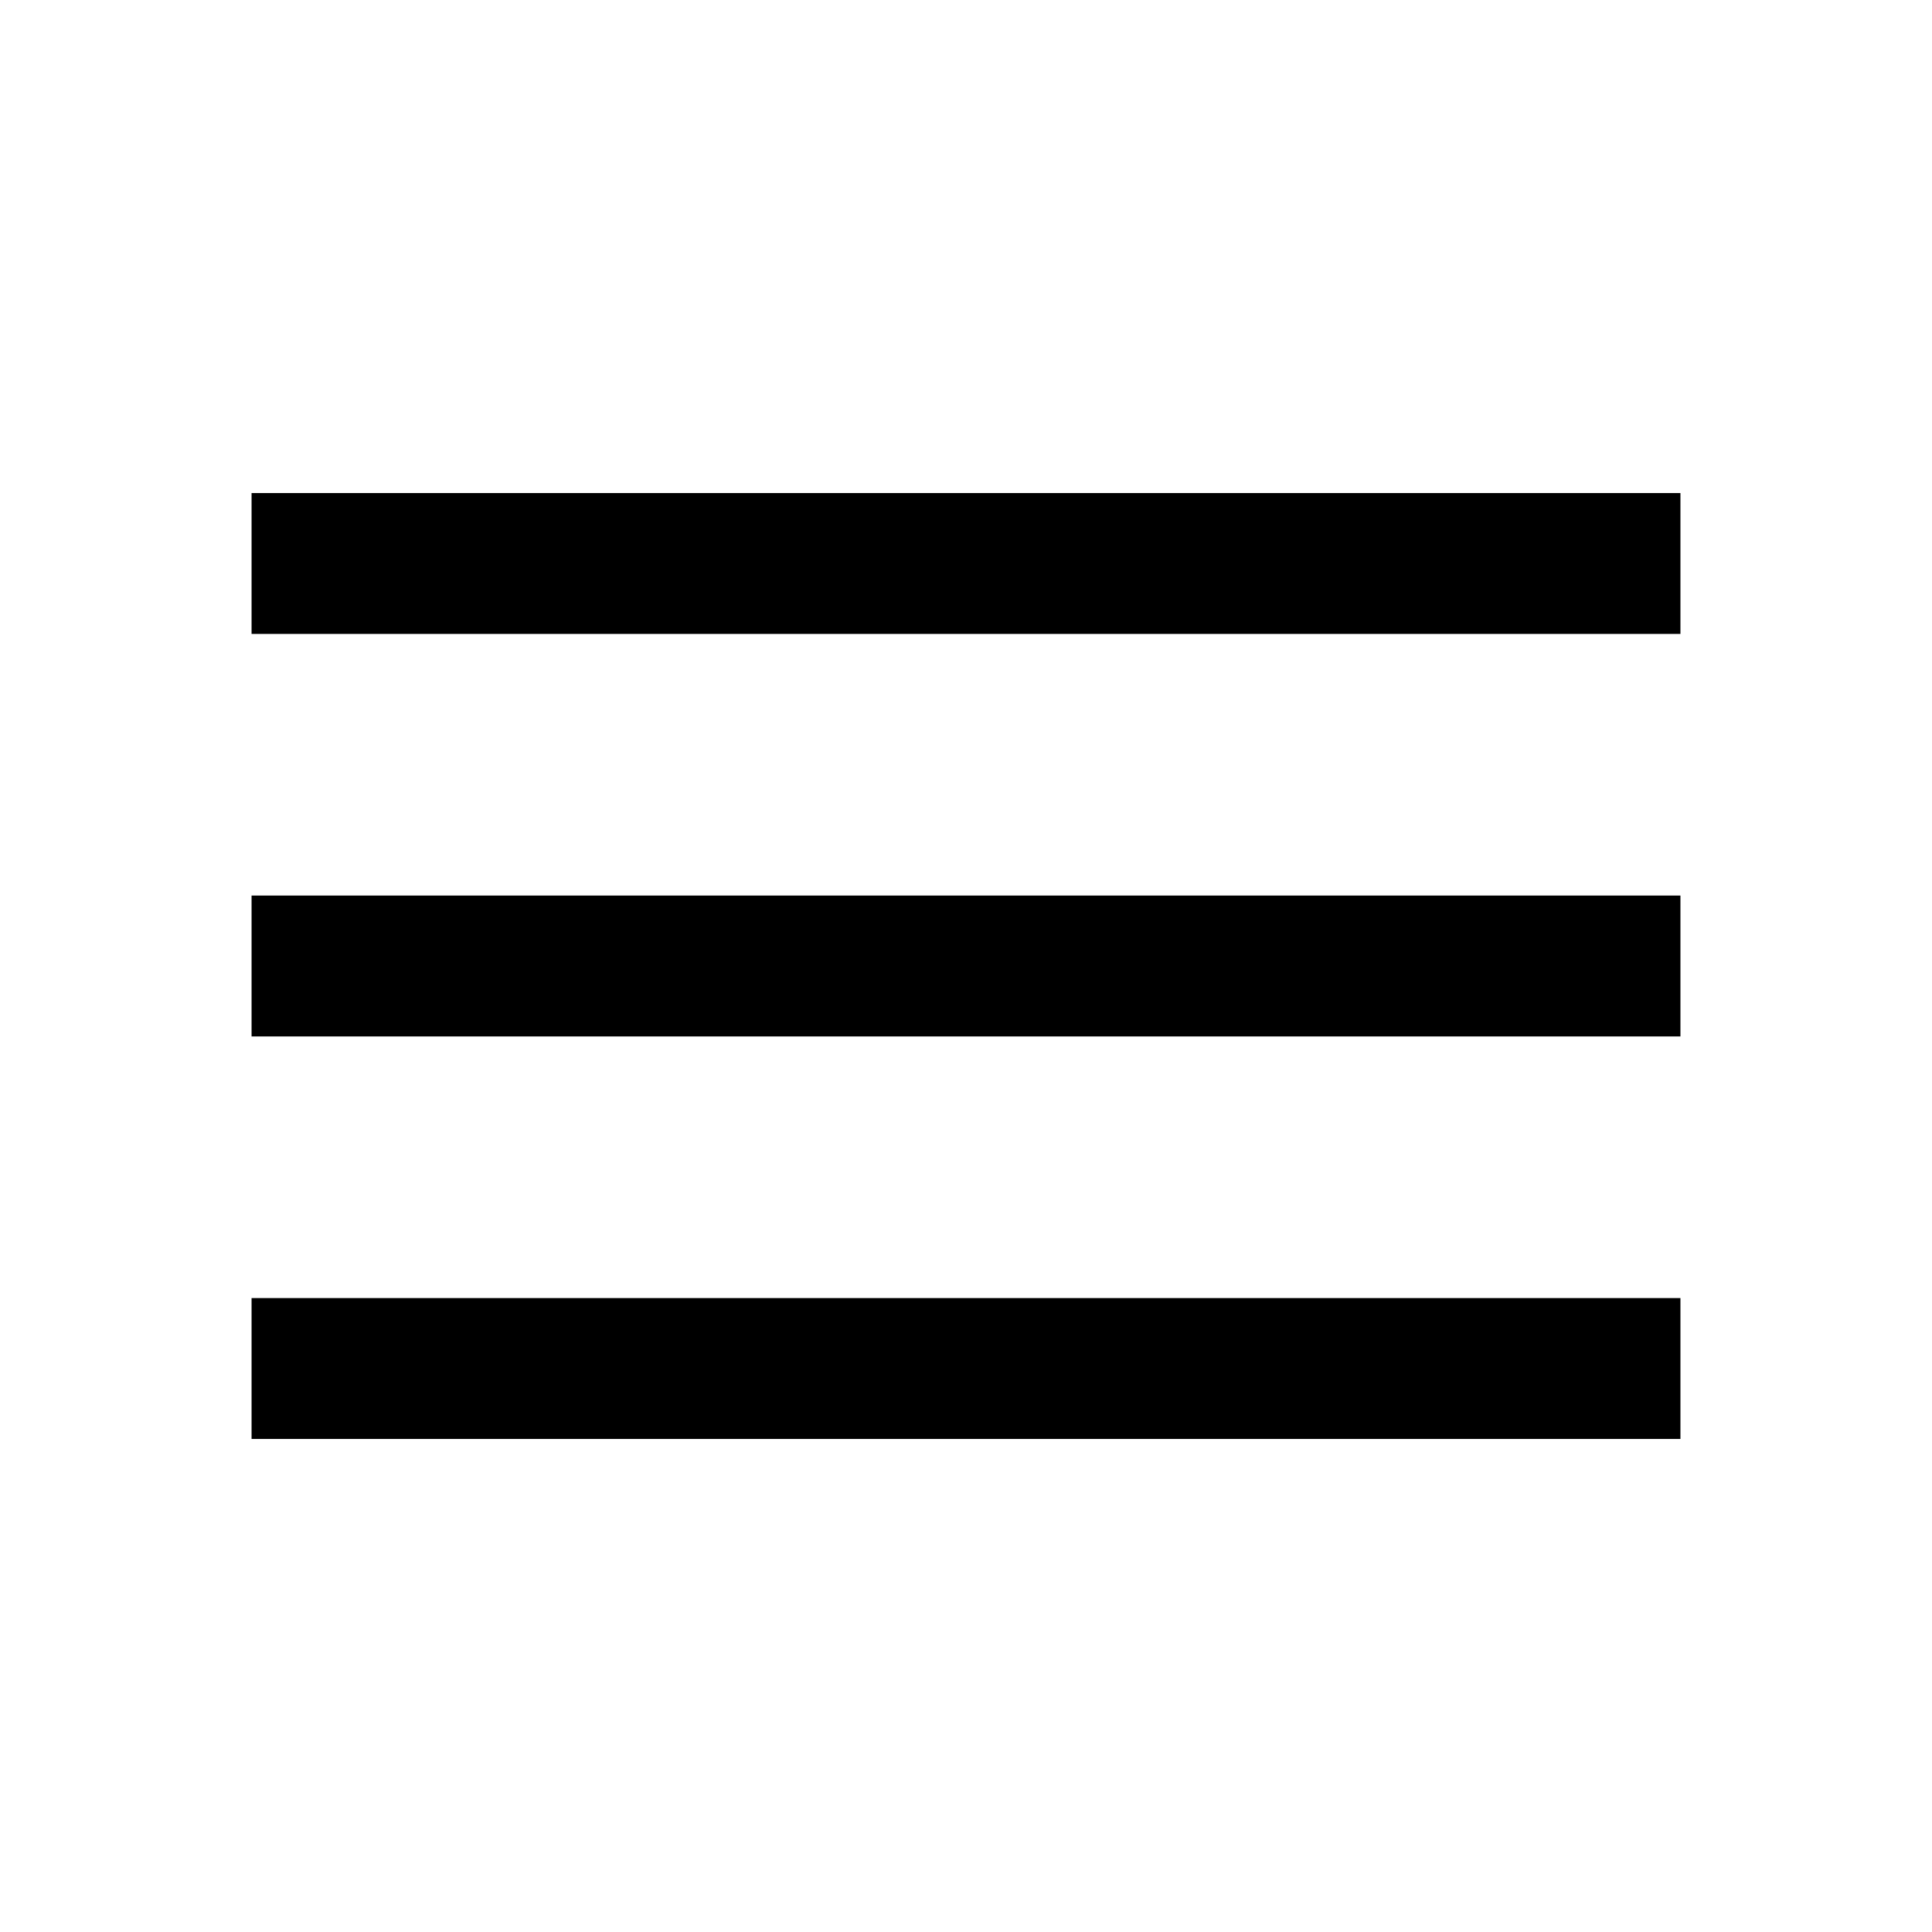
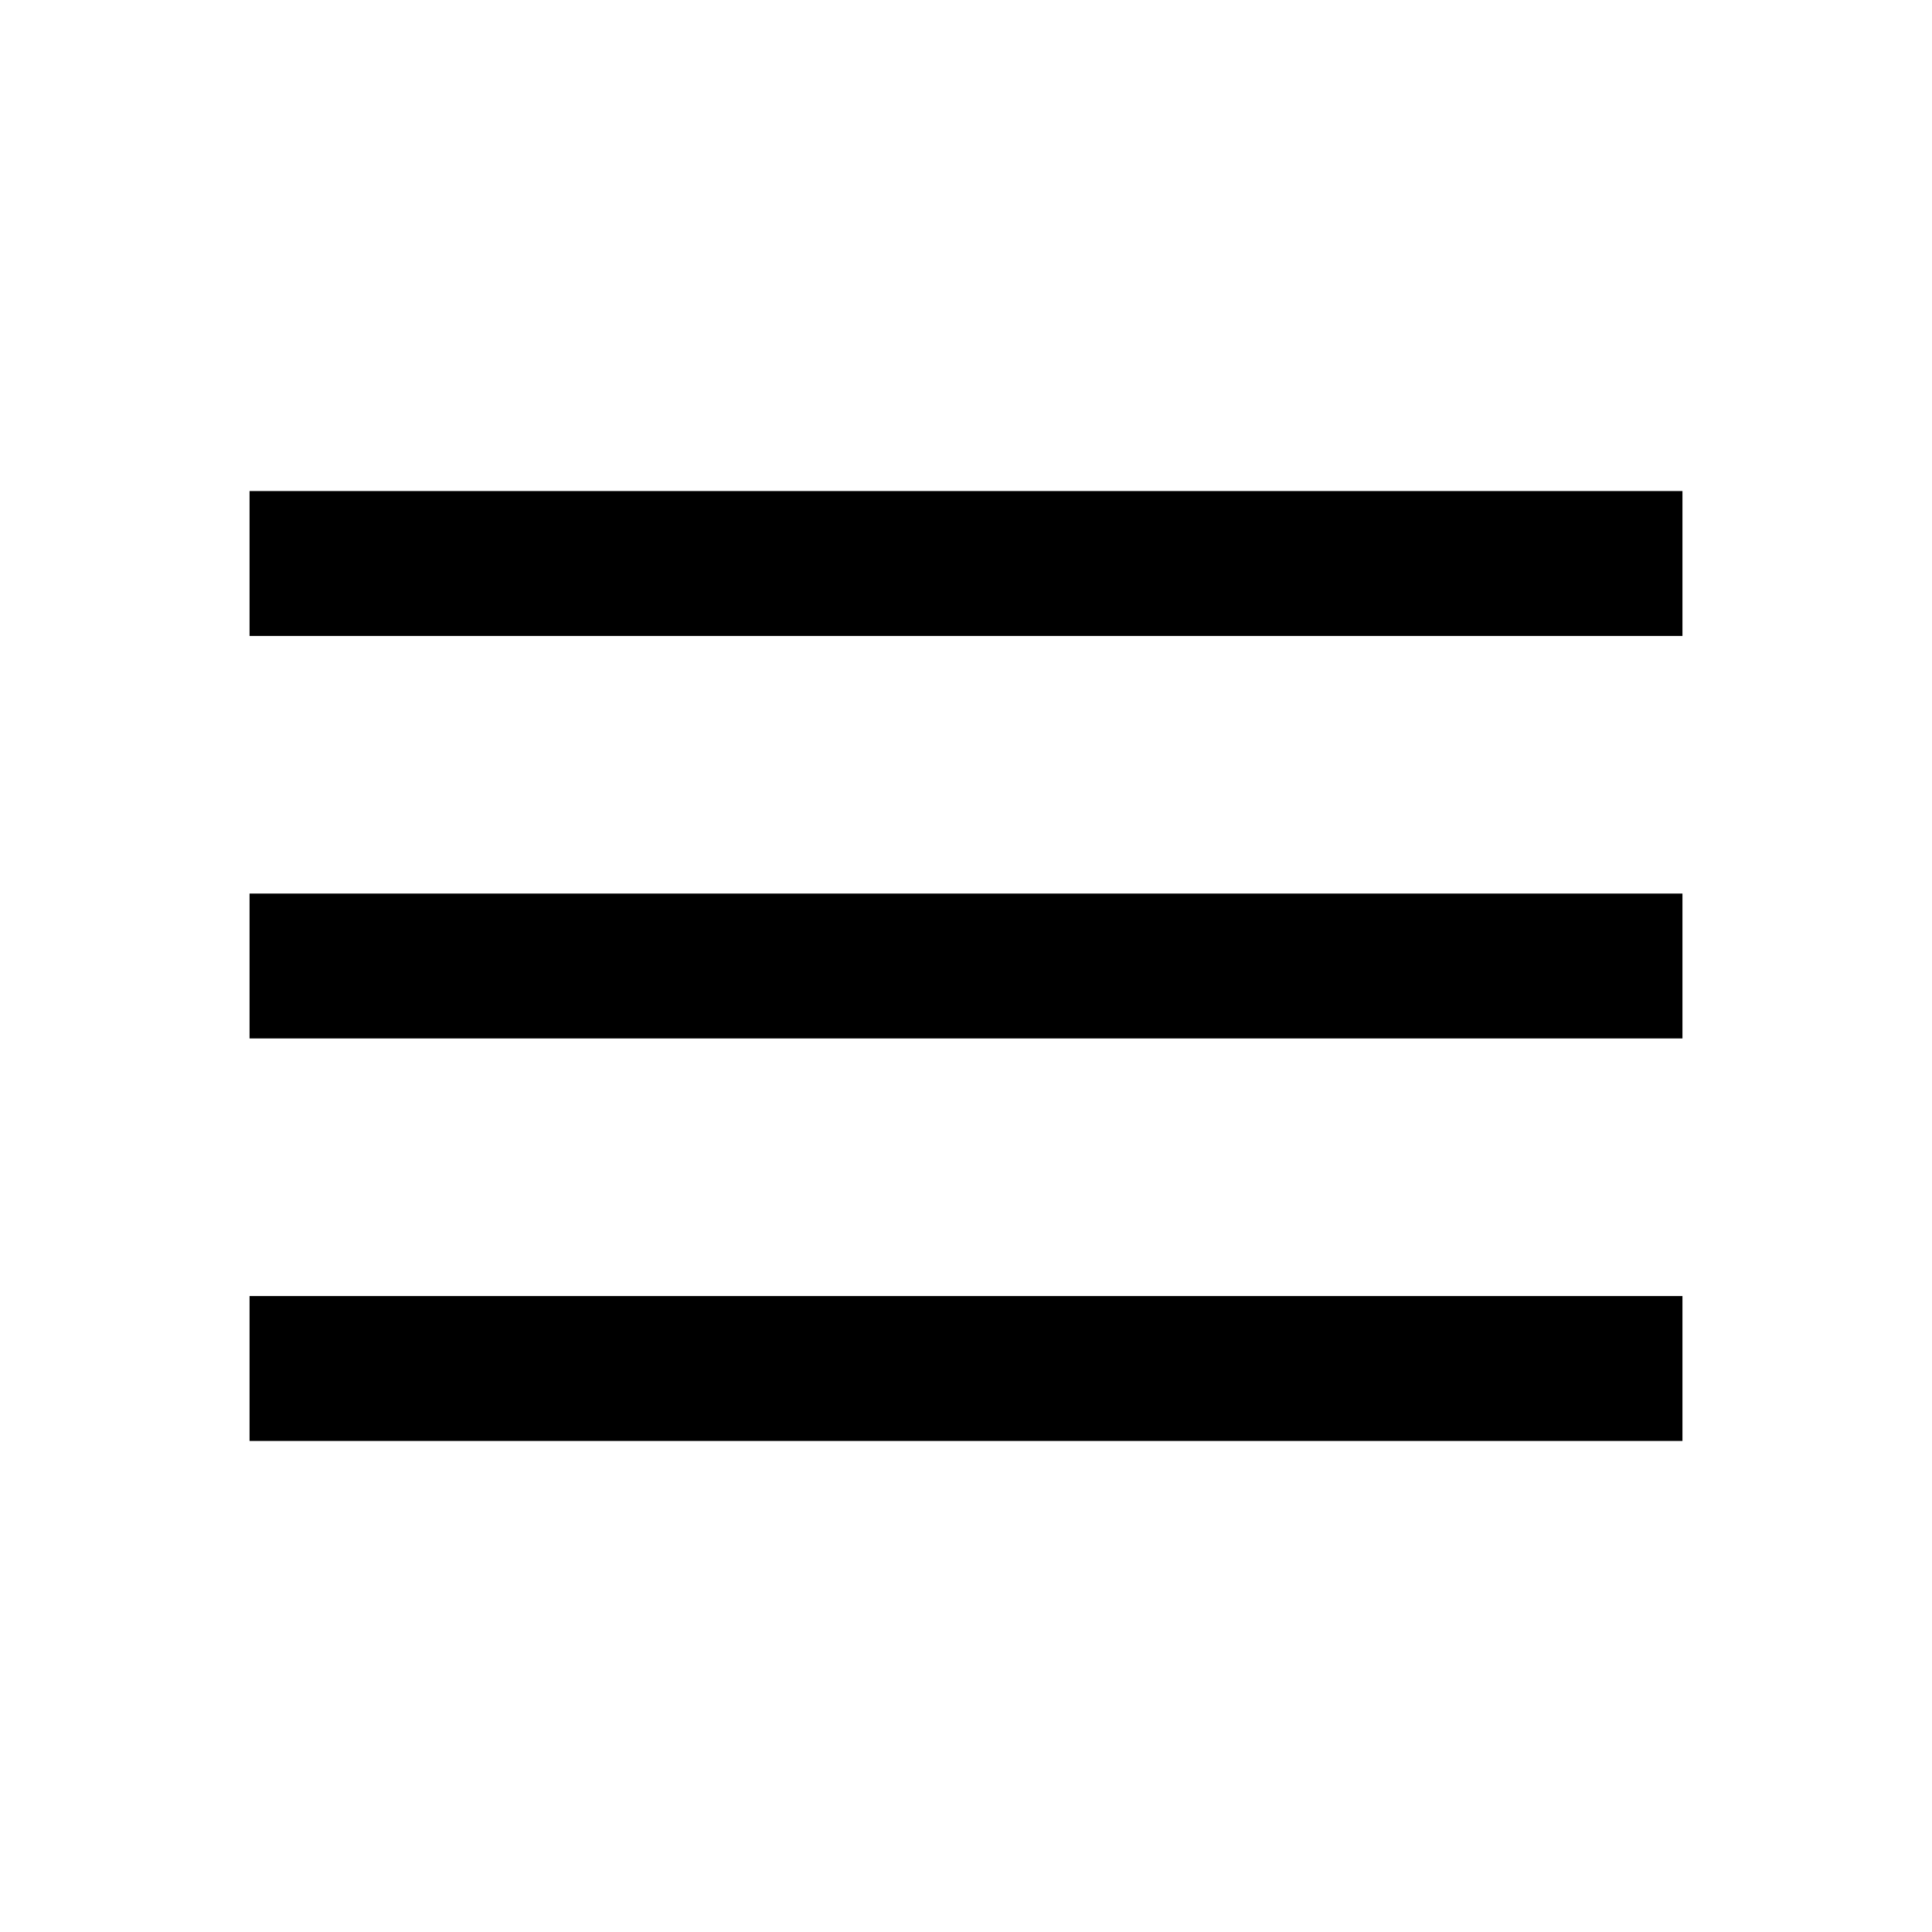
- <svg xmlns="http://www.w3.org/2000/svg" width="24" height="24" viewBox="0 0 24 24" fill="none" stroke="currentColor" stroke-width="1.75" stroke-linecap="square" stroke-linejoin="miter">
-   <path d="M4 7H20M4 12H20M4 17H20" />
+ <svg xmlns="http://www.w3.org/2000/svg" width="24" height="24" viewBox="0 0 24 24" fill="currentColor">
+   <path d="M20.9,17.9H3.1v-1.8h17.8V17.9ZM20.9,12.9H3.1v-1.8h17.8V12.9ZM20.9,7.9H3.1v-1.8h17.8V7.9Z" />
</svg>
